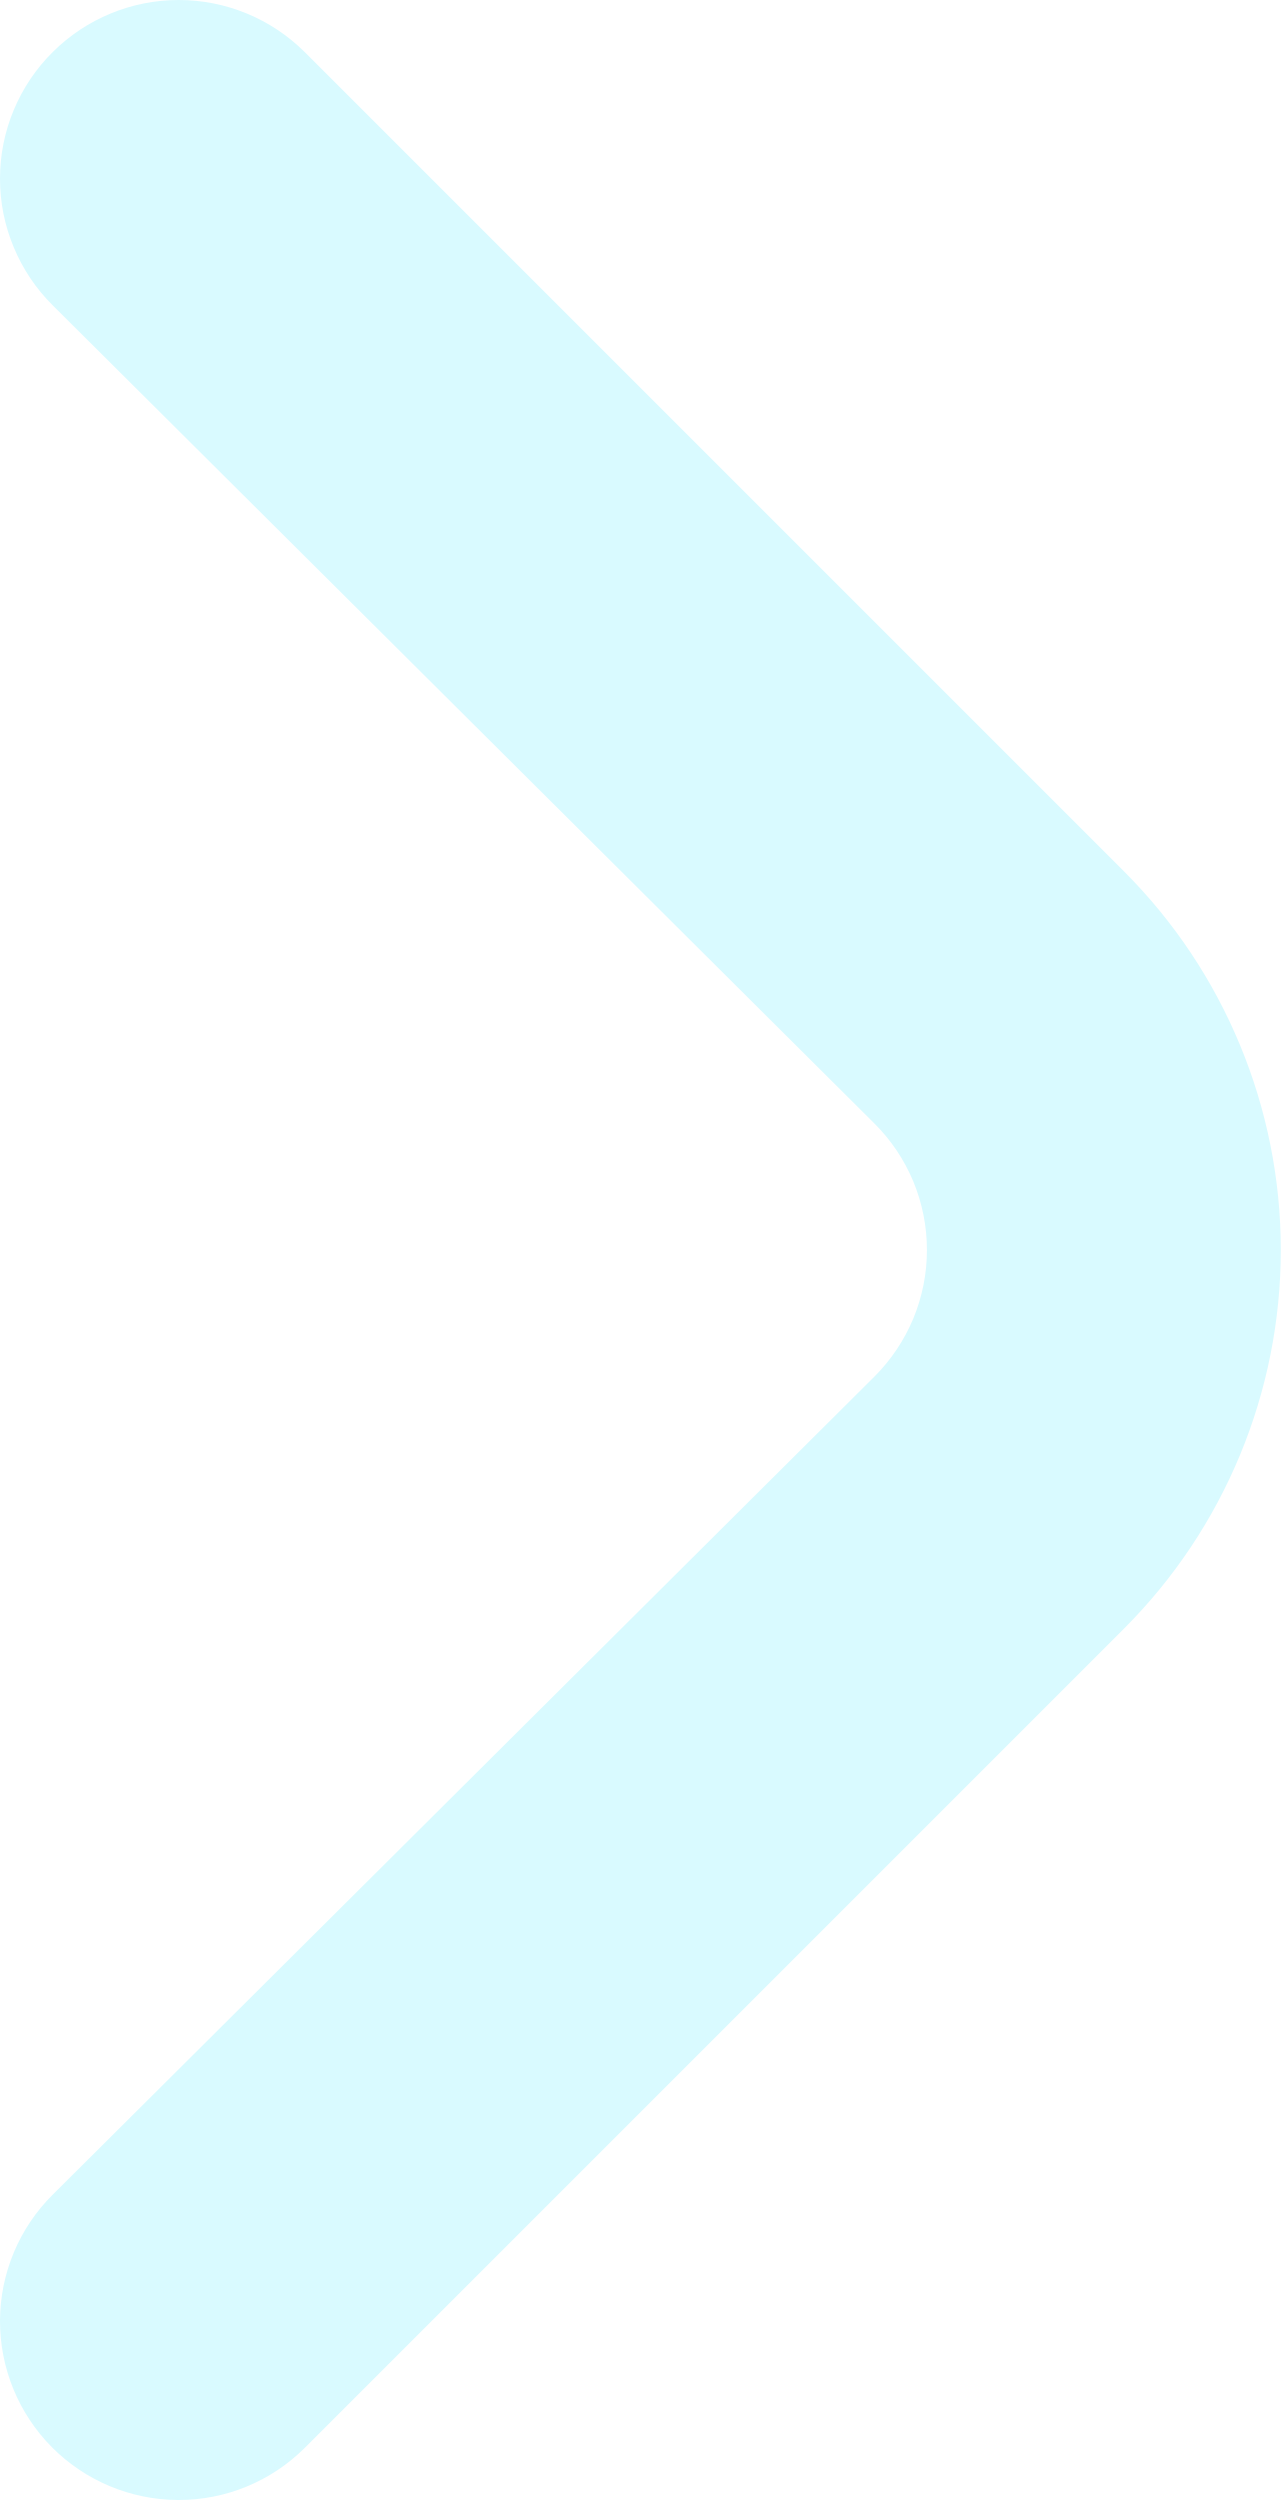
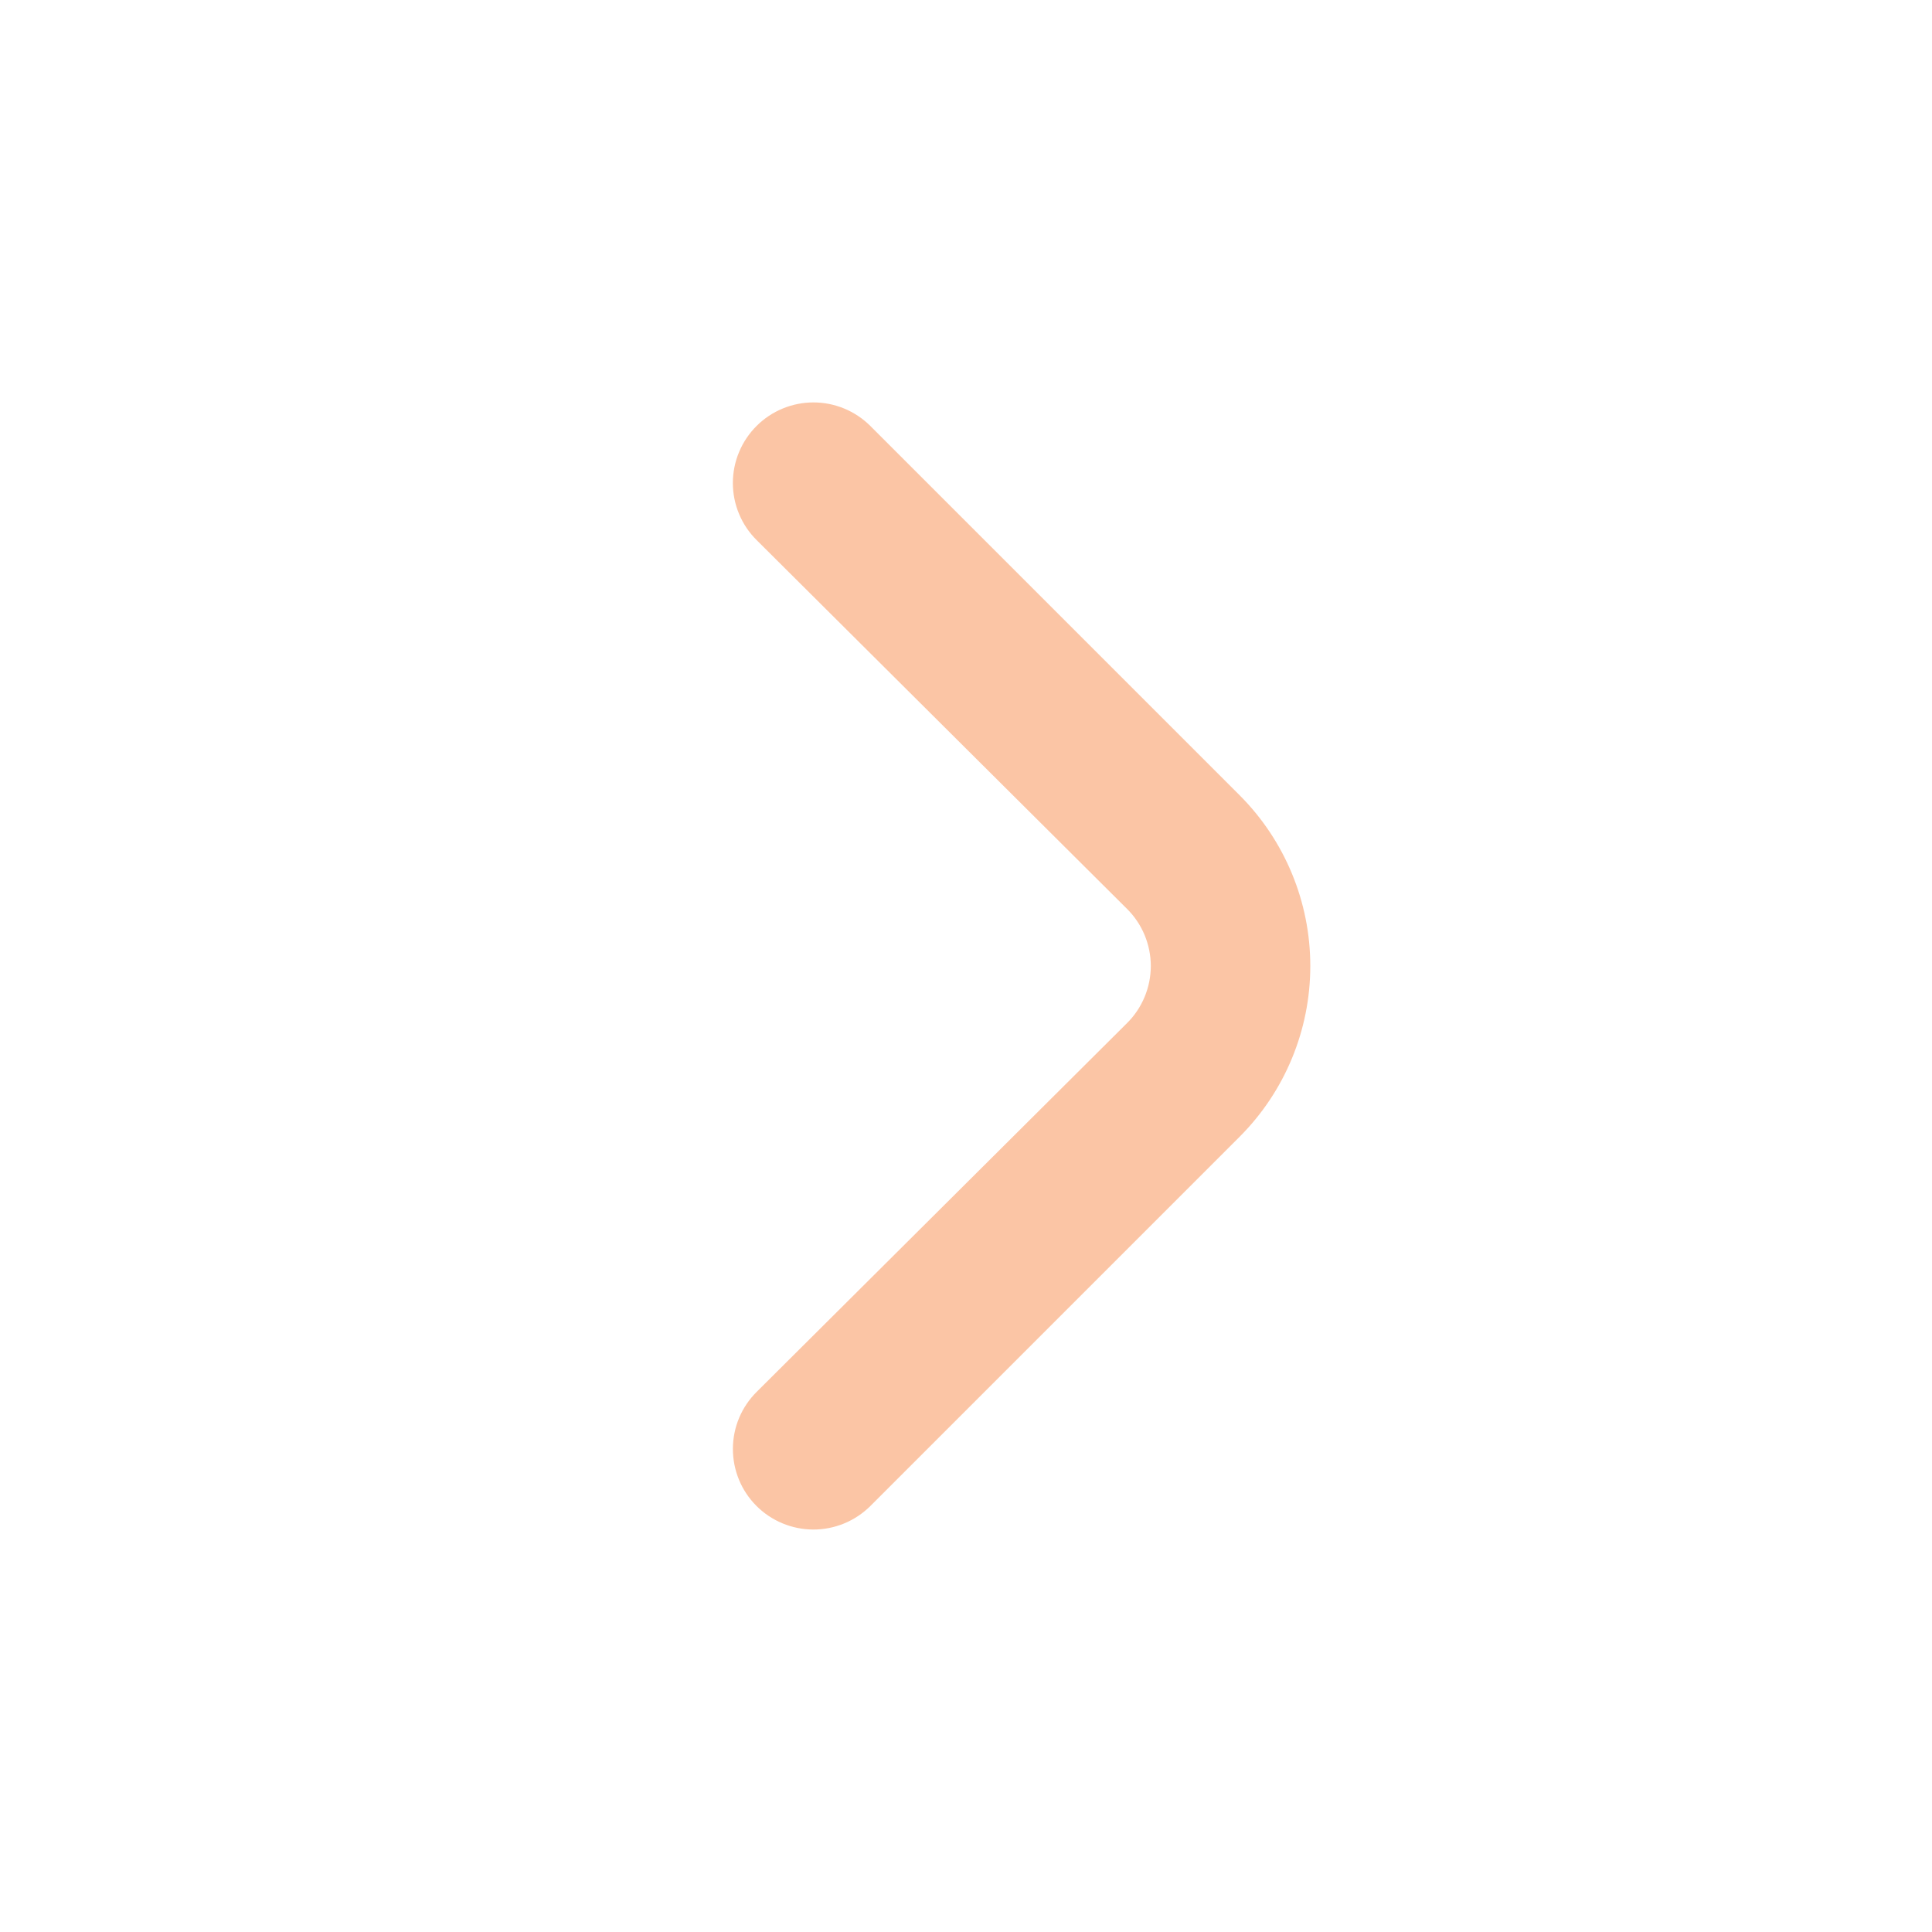
- <svg xmlns="http://www.w3.org/2000/svg" preserveAspectRatio="none" overflow="visible" style="display: block;" width="13.765" height="26.868" viewBox="0 0 13.765 26.868" fill="none">
-   <path id="Vector" d="M12.081 9.366L3.273 0.558C2.914 0.201 2.427 0 1.92 0C1.414 0 0.927 0.201 0.568 0.558C0.388 0.736 0.245 0.949 0.148 1.182C0.05 1.416 0 1.667 0 1.92C0 2.174 0.05 2.425 0.148 2.658C0.245 2.892 0.388 3.105 0.568 3.283L9.395 12.072C9.575 12.25 9.717 12.462 9.815 12.696C9.912 12.93 9.962 13.181 9.962 13.434C9.962 13.688 9.912 13.938 9.815 14.172C9.717 14.406 9.575 14.618 9.395 14.797L0.568 23.585C0.206 23.944 0.002 24.432 0 24.941C-0.001 25.45 0.199 25.939 0.558 26.301C0.917 26.662 1.404 26.866 1.914 26.868C2.423 26.87 2.912 26.669 3.273 26.31L12.081 17.502C13.159 16.423 13.765 14.96 13.765 13.434C13.765 11.909 13.159 10.445 12.081 9.366V9.366Z" fill="#D9FAFF" />
+ <svg xmlns="http://www.w3.org/2000/svg" preserveAspectRatio="none" overflow="visible" style="display: block;" width="46.055" height="46.055" viewBox="0 0 46.055 46.055" fill="none">
+   <g id="fi-rr-angle-small-right">
+     <path id="Vector" d="M29.552 18.959L20.744 10.151C20.384 9.794 19.898 9.593 19.391 9.593C18.884 9.593 18.397 9.794 18.038 10.151C17.858 10.33 17.715 10.542 17.618 10.776C17.52 11.01 17.47 11.26 17.47 11.514C17.47 11.767 17.52 12.018 17.618 12.252C17.715 12.486 17.858 12.698 18.038 12.876L26.865 21.665C27.045 21.843 27.188 22.056 27.285 22.289C27.382 22.523 27.433 22.774 27.433 23.027C27.433 23.281 27.382 23.532 27.285 23.765C27.188 23.999 27.045 24.212 26.865 24.39L18.038 33.179C17.676 33.538 17.472 34.025 17.471 34.534C17.469 35.044 17.669 35.533 18.028 35.894C18.387 36.255 18.875 36.459 19.384 36.461C19.893 36.463 20.382 36.262 20.744 35.904L29.552 27.096C30.63 26.016 31.235 24.553 31.235 23.027C31.235 21.502 30.63 20.039 29.552 18.959V18.959Z" fill="#FBC5A5" />
+   </g>
</svg>
